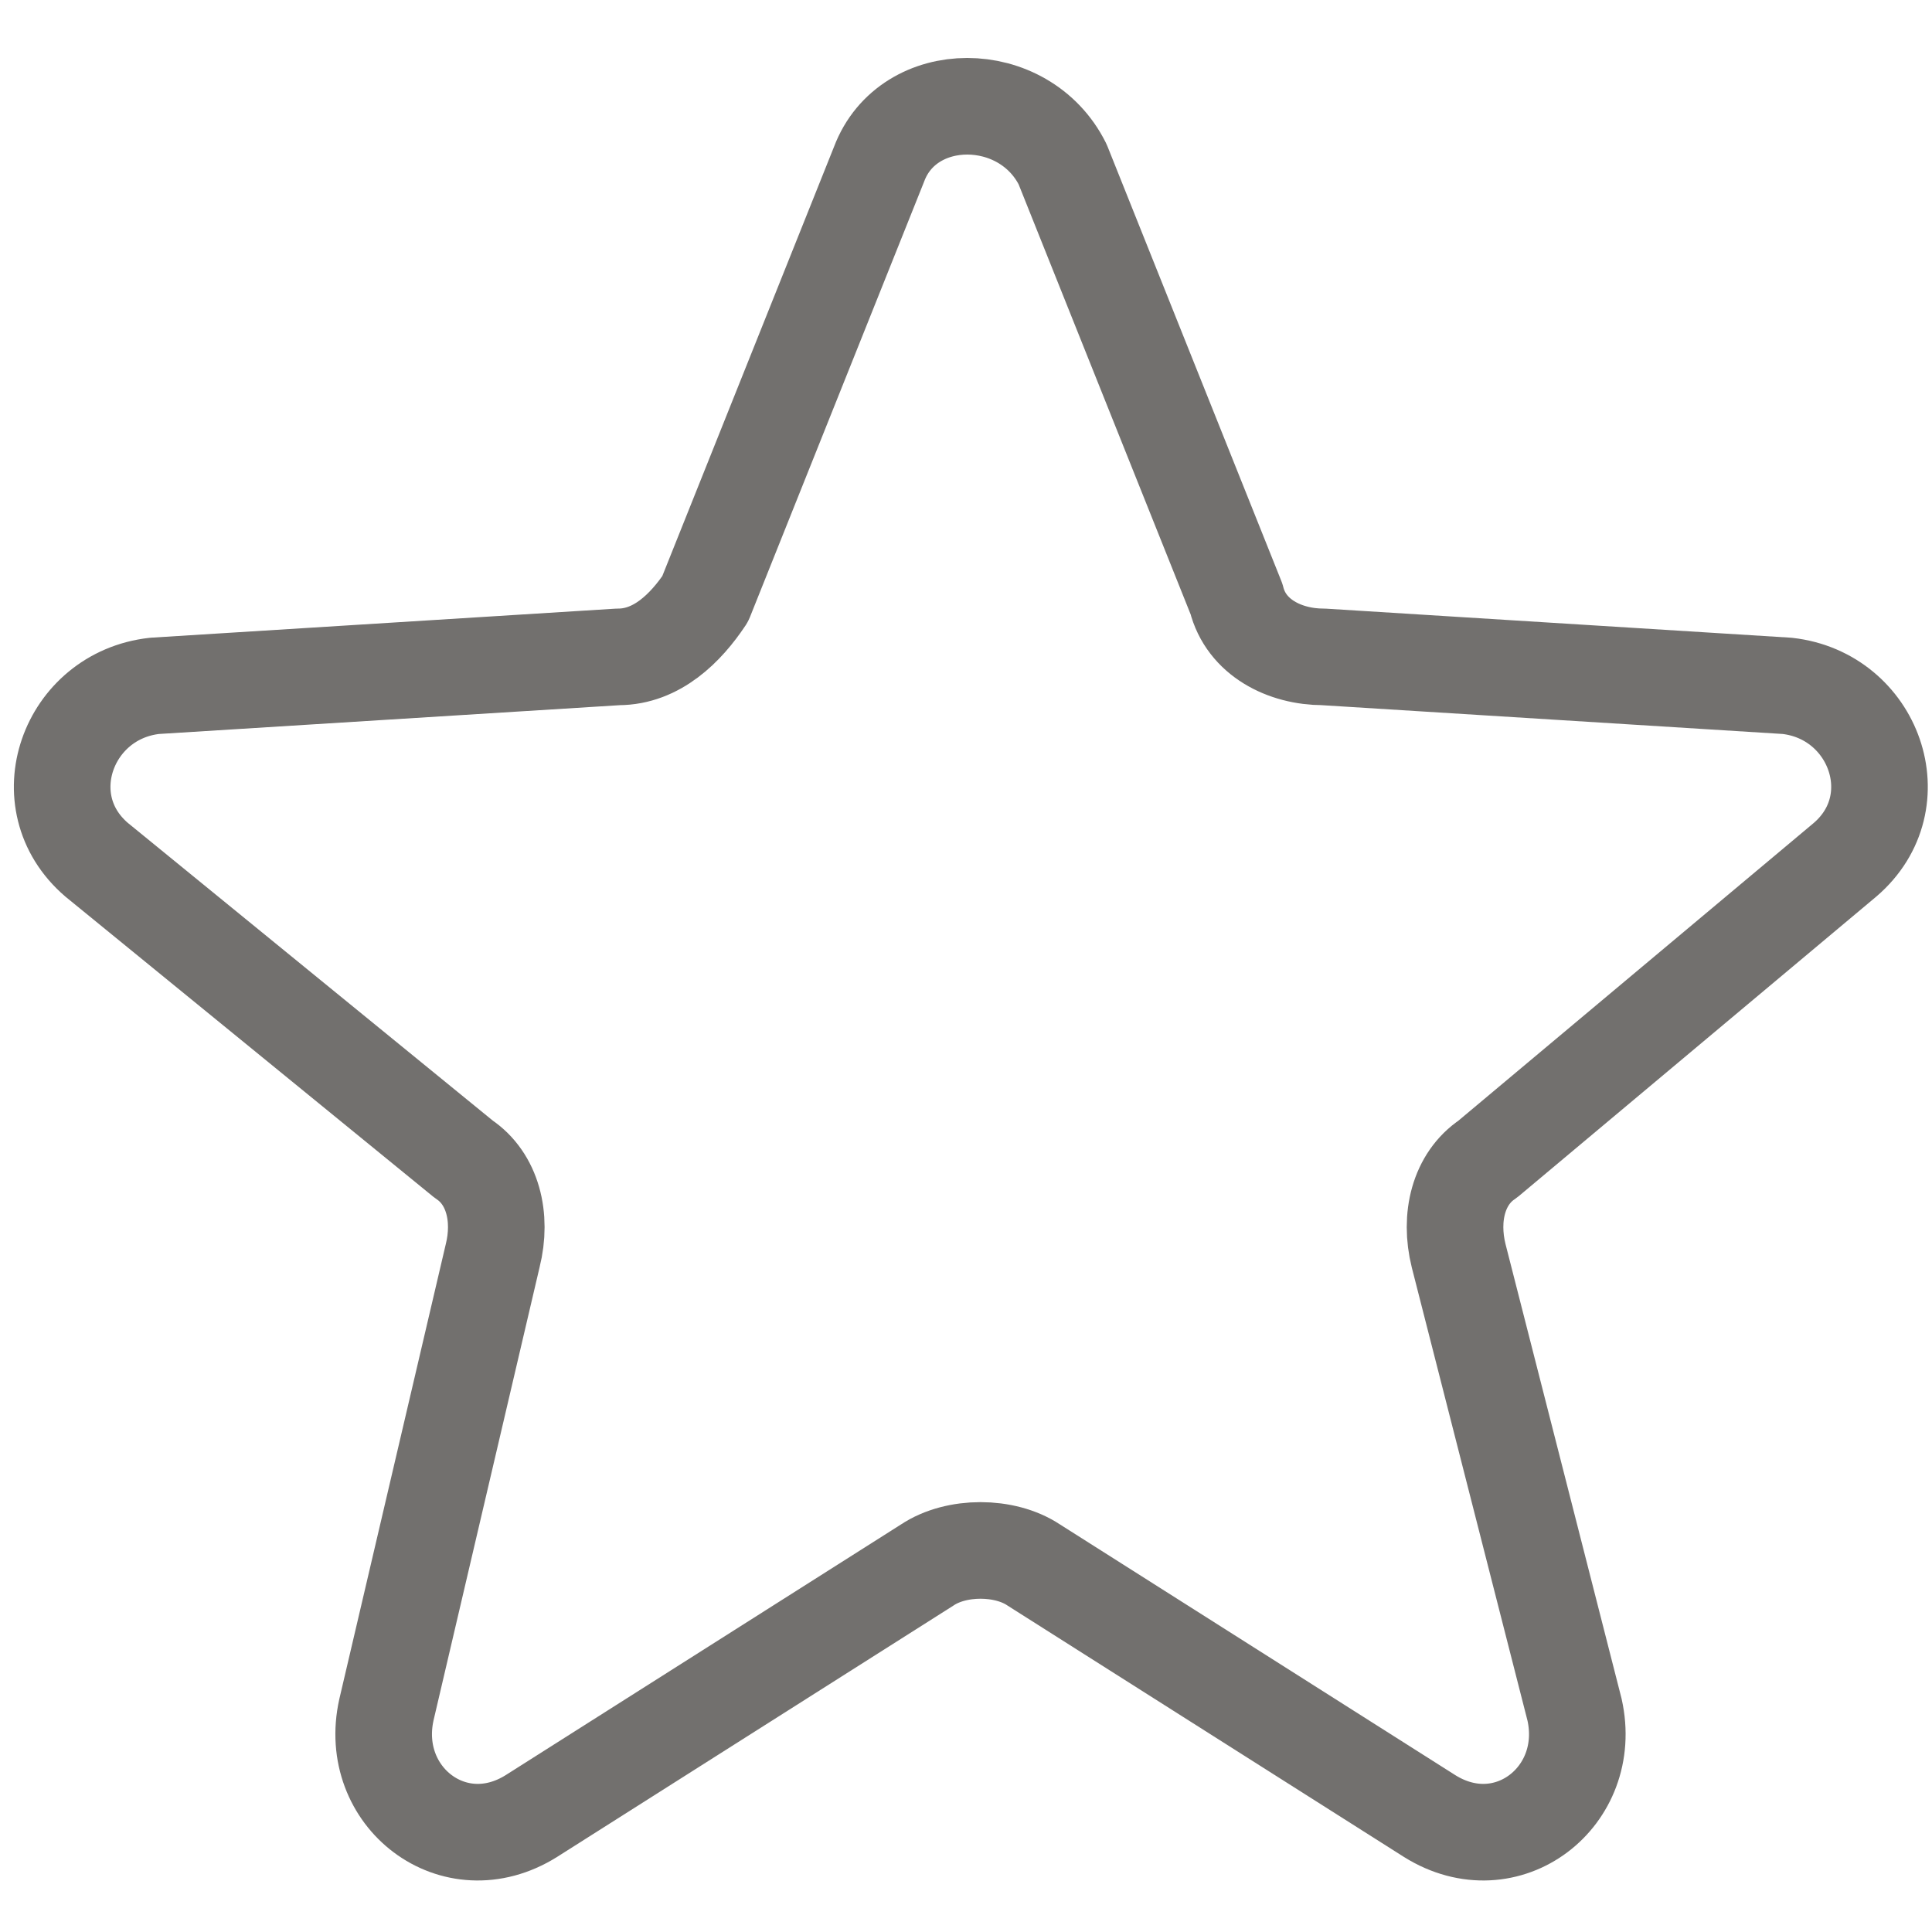
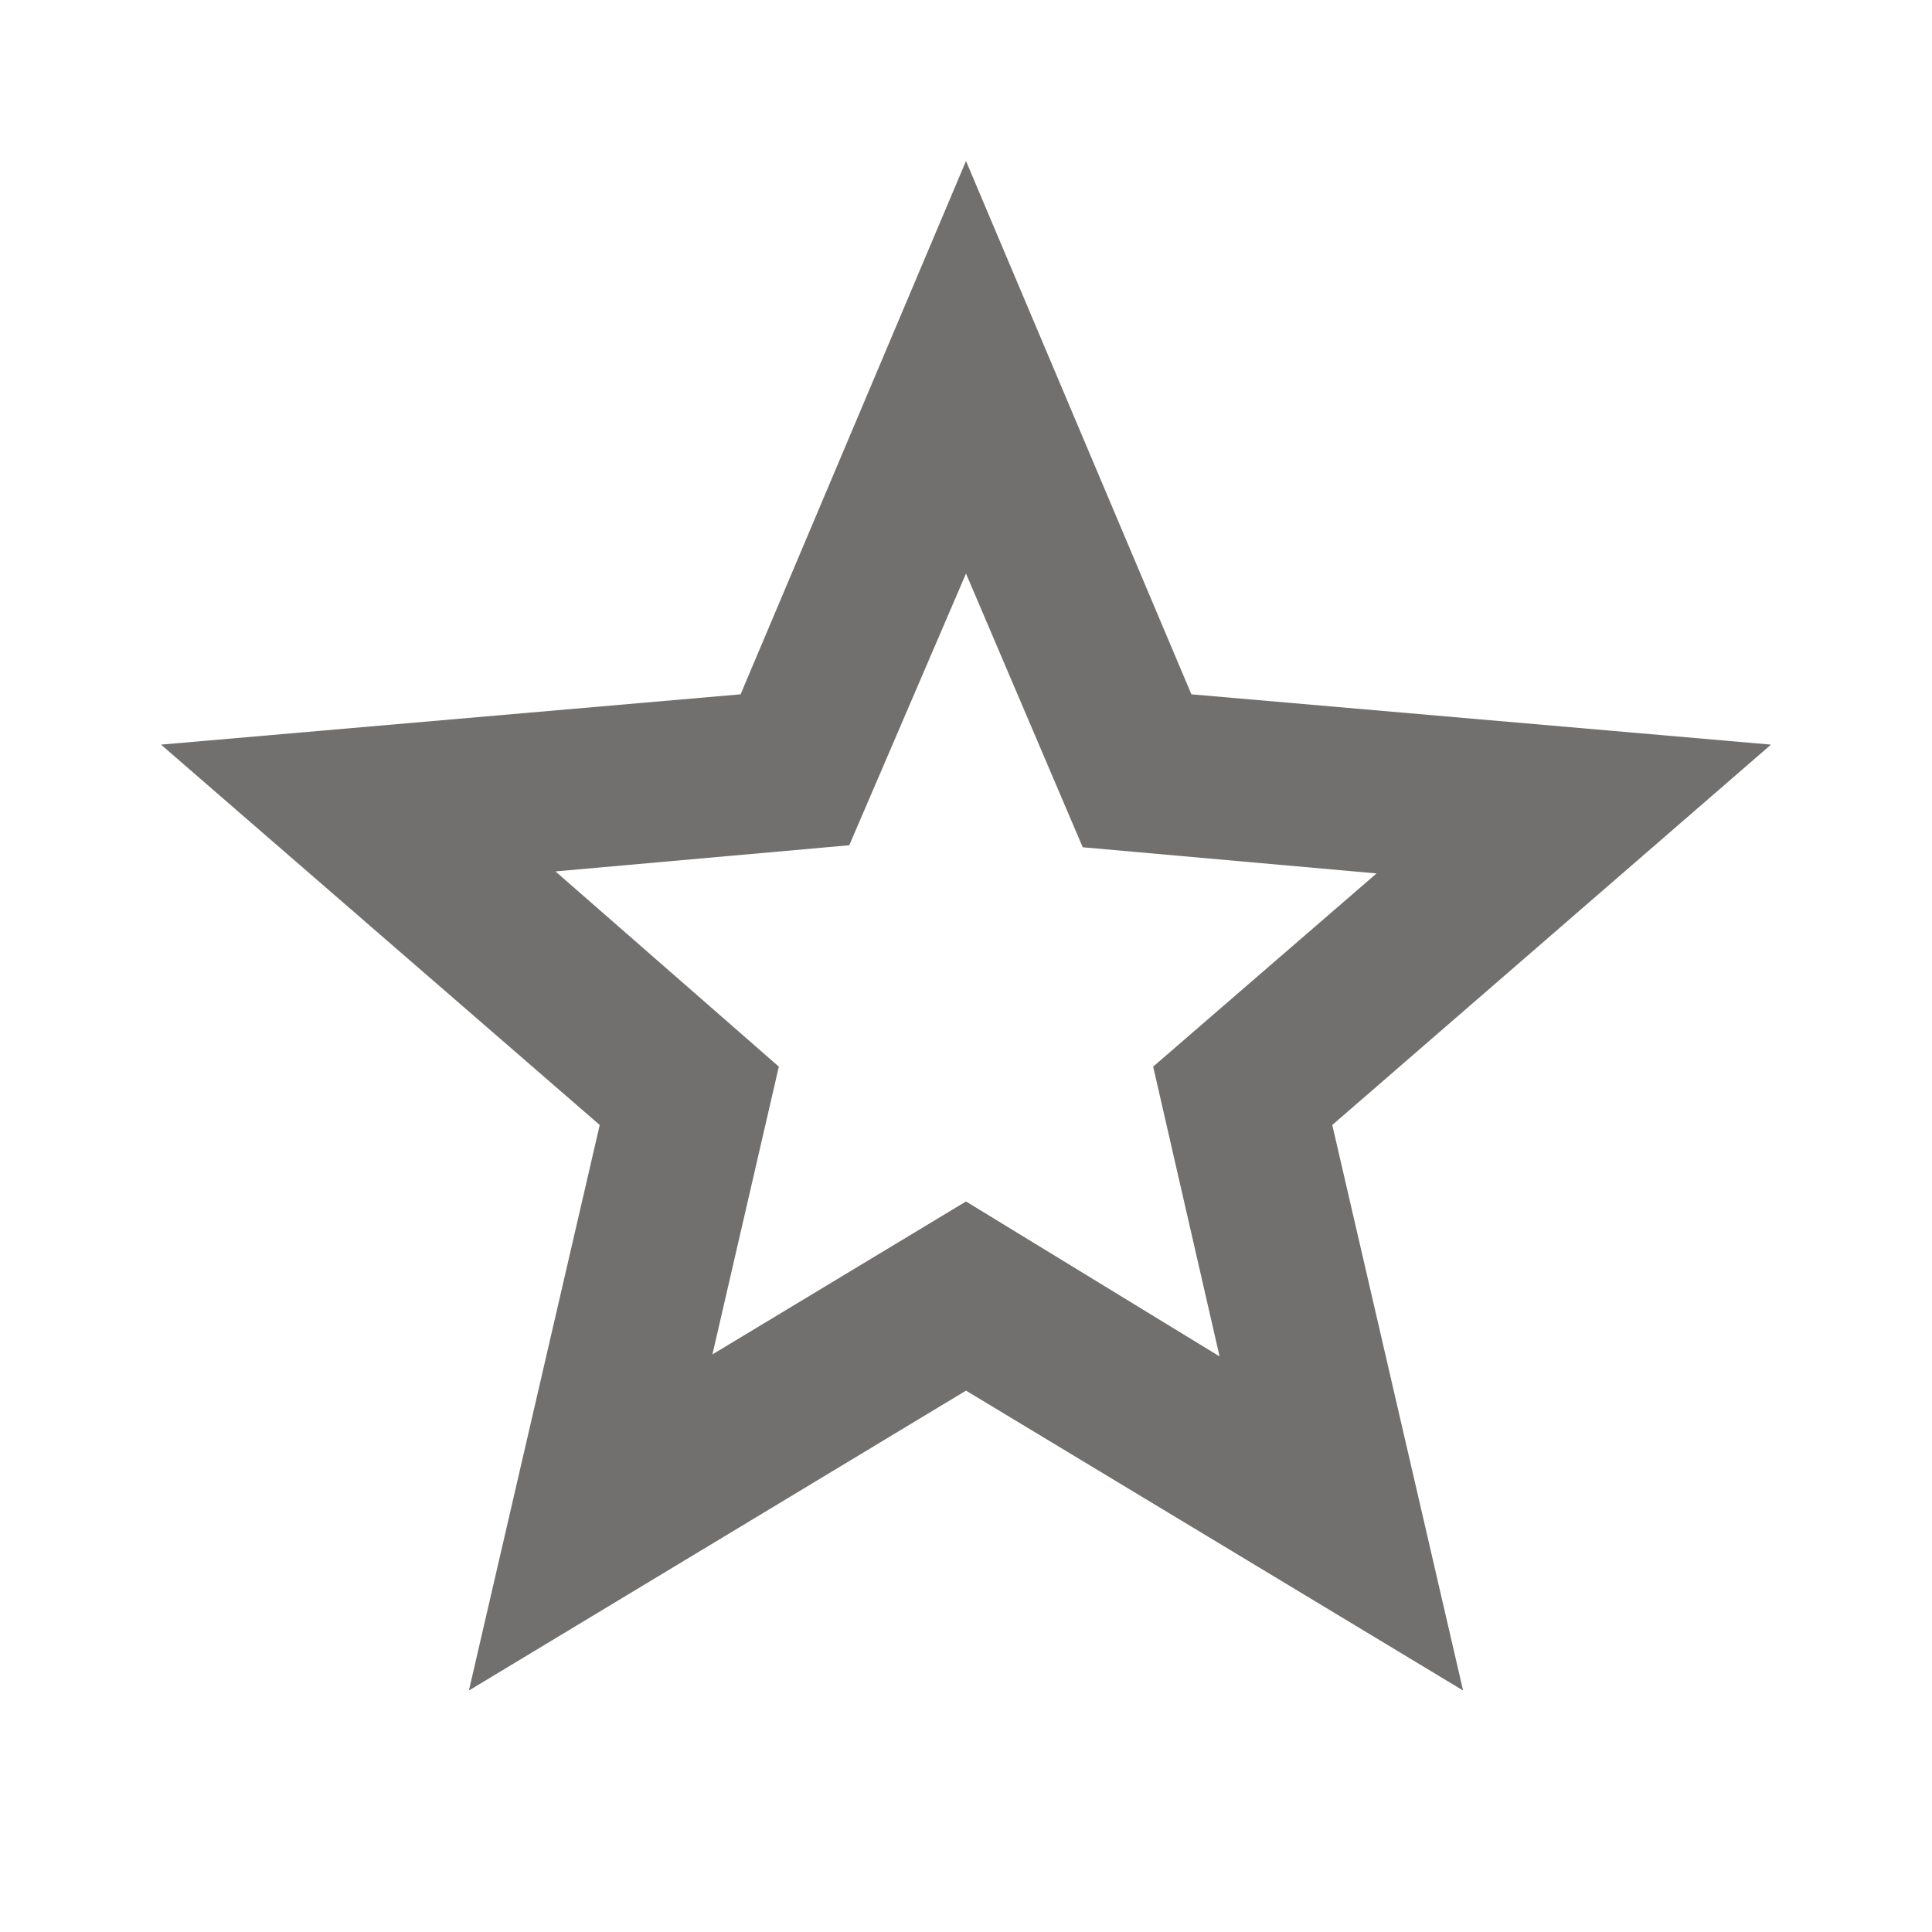
- <svg xmlns="http://www.w3.org/2000/svg" viewBox="0 0 20 20">
-   <path fill="none" stroke="#72706e" stroke-linecap="round" stroke-linejoin="round" d="M9.1 1.7c.3-.8 1.5-.8 1.9 0l1.8 4.5c.1.4.5.6.9.6l4.8.3c.9.1 1.3 1.2.6 1.8L15.4 12c-.3.2-.4.6-.3 1l1.2 4.7c.2.9-.7 1.6-1.5 1.1l-4.1-2.6c-.3-.2-.8-.2-1.1 0l-4.1 2.6c-.8.5-1.7-.2-1.5-1.1L5.1 13c.1-.4 0-.8-.3-1L1 8.9c-.7-.6-.3-1.7.6-1.8l4.8-.3c.4 0 .7-.3.9-.6z" vector-effect="non-scaling-stroke" />
+ <svg xmlns="http://www.w3.org/2000/svg" height="24px" viewBox="0 -960 960 960" width="24px" fill="#72706e">
+   <path d="m354-287 126-76 126 77-33-144 111-96-146-13-58-136-58 135-146 13 111 97-33 143ZM233-120l65-281L80-590l288-25 112-265 112 265 288 25-218 189 65 281-247-149-247 149Zm247-350Z" />
</svg>
